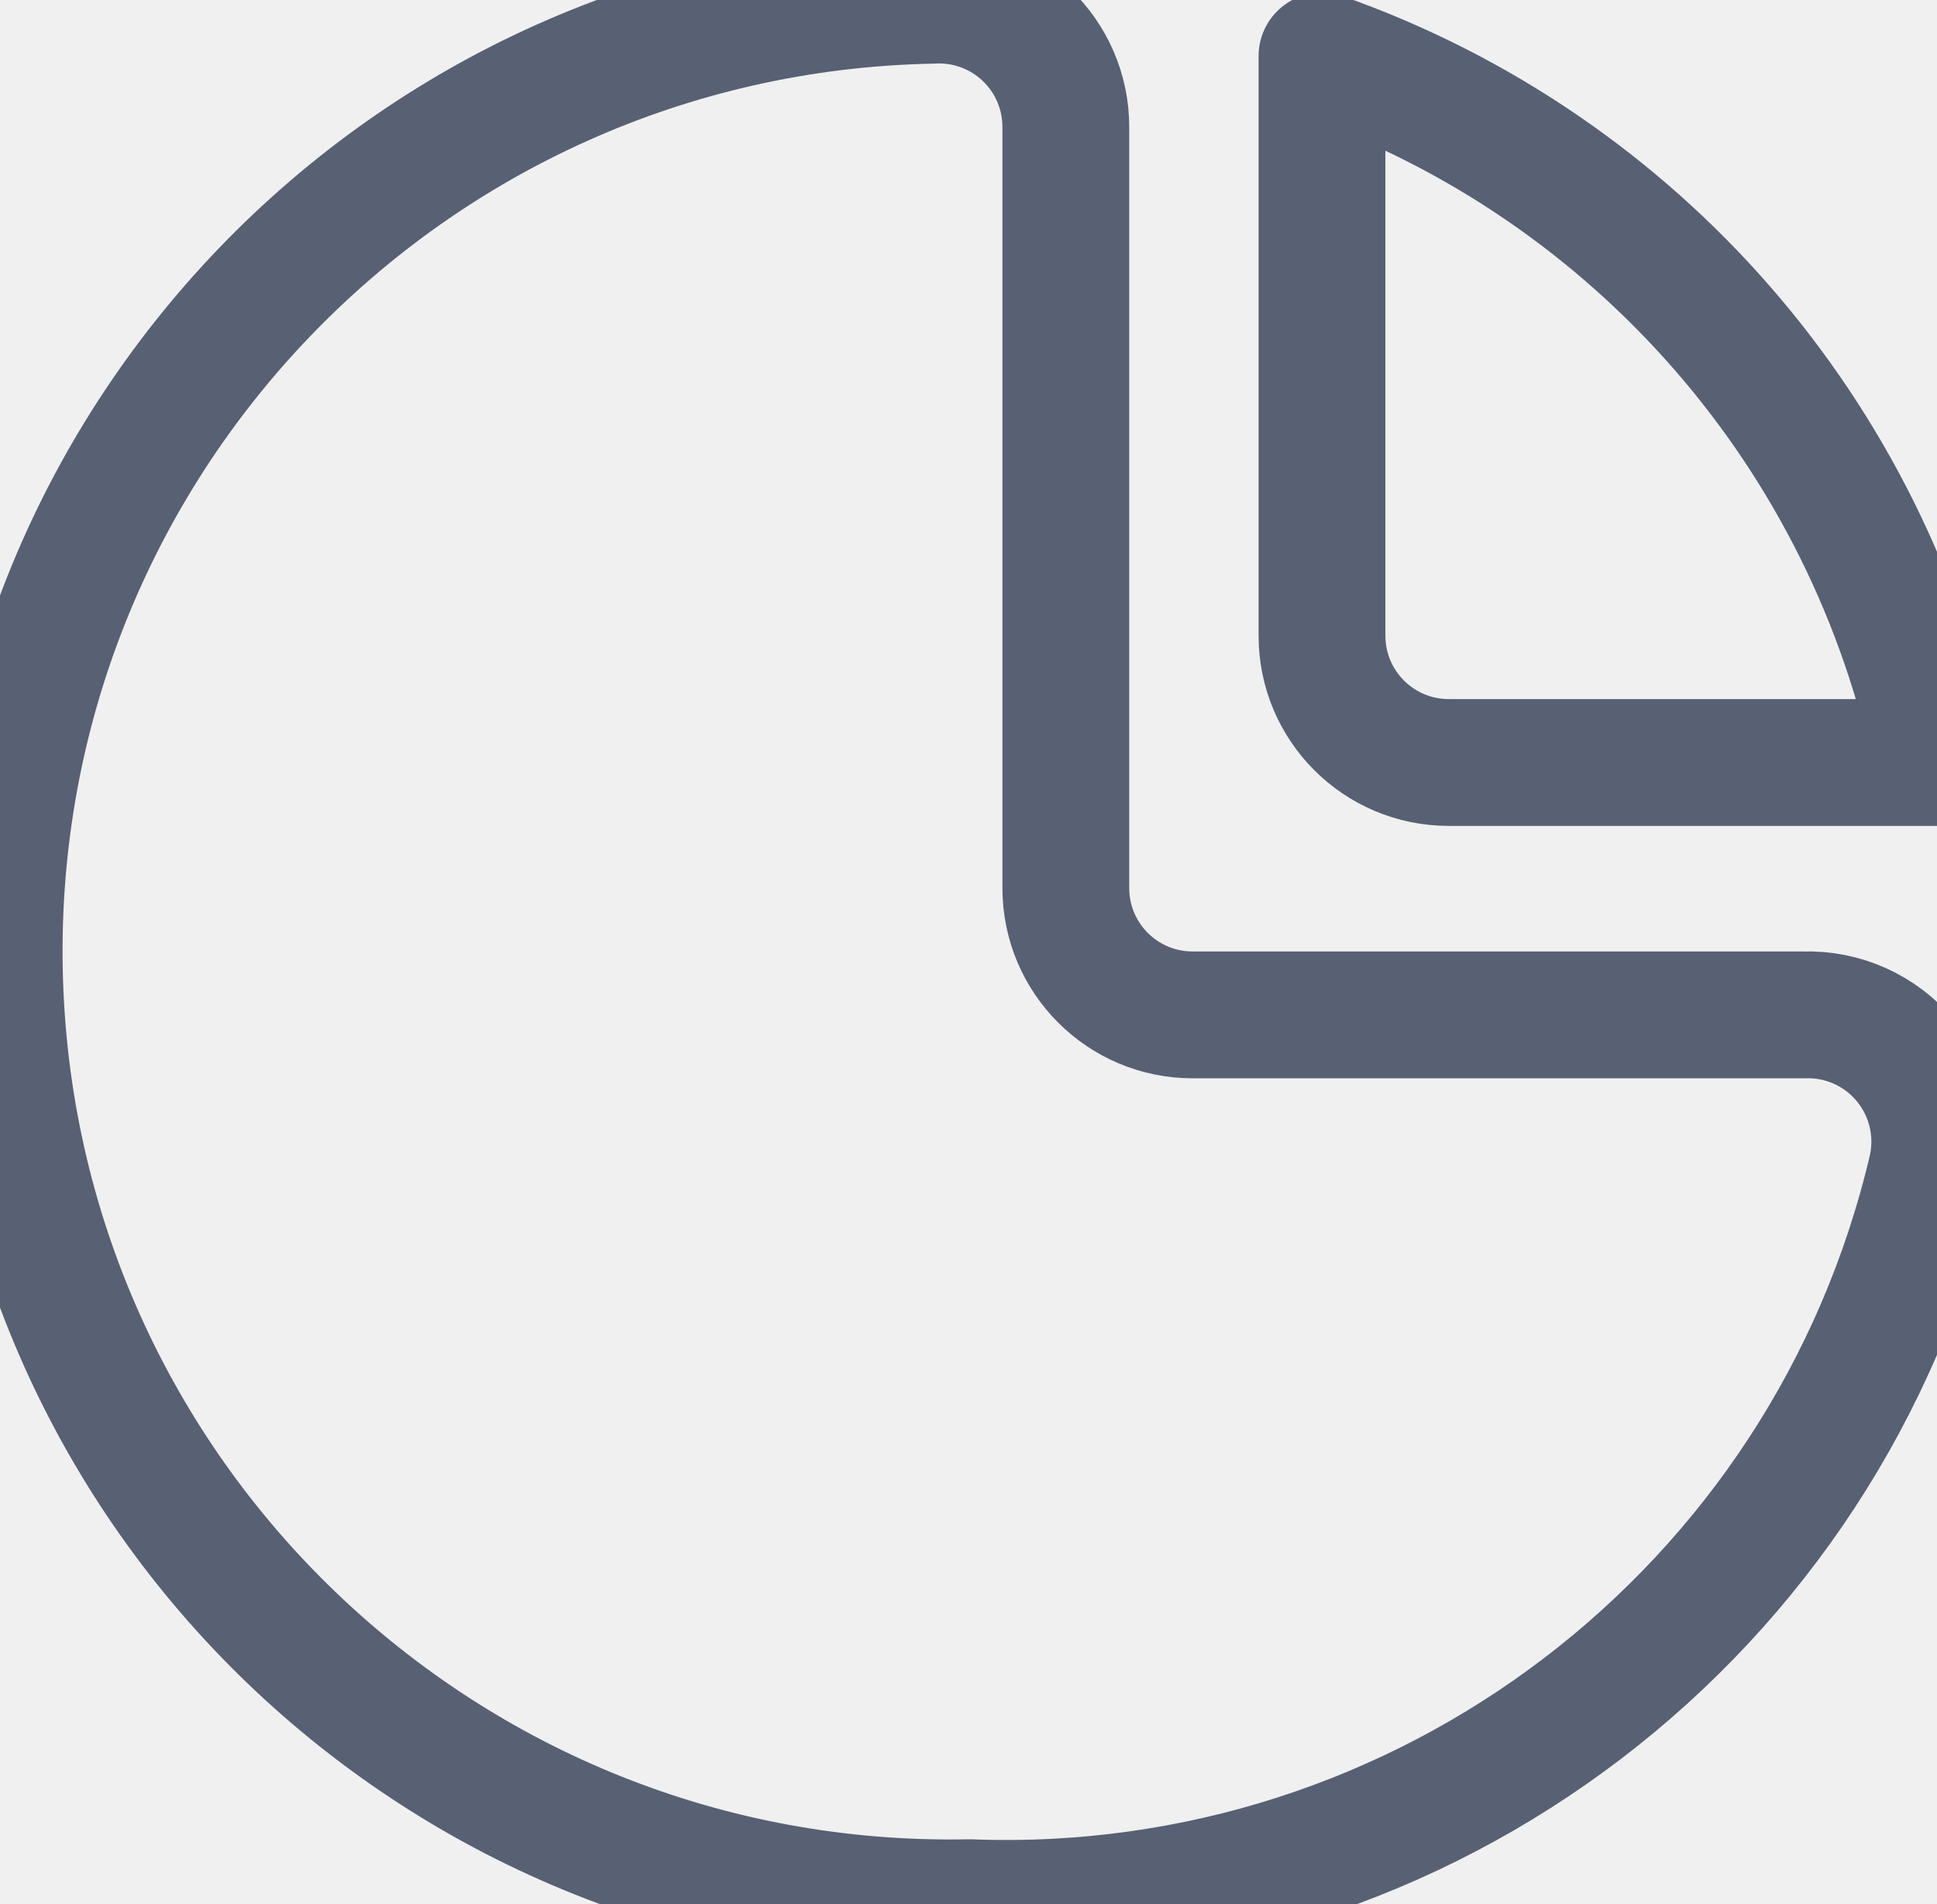
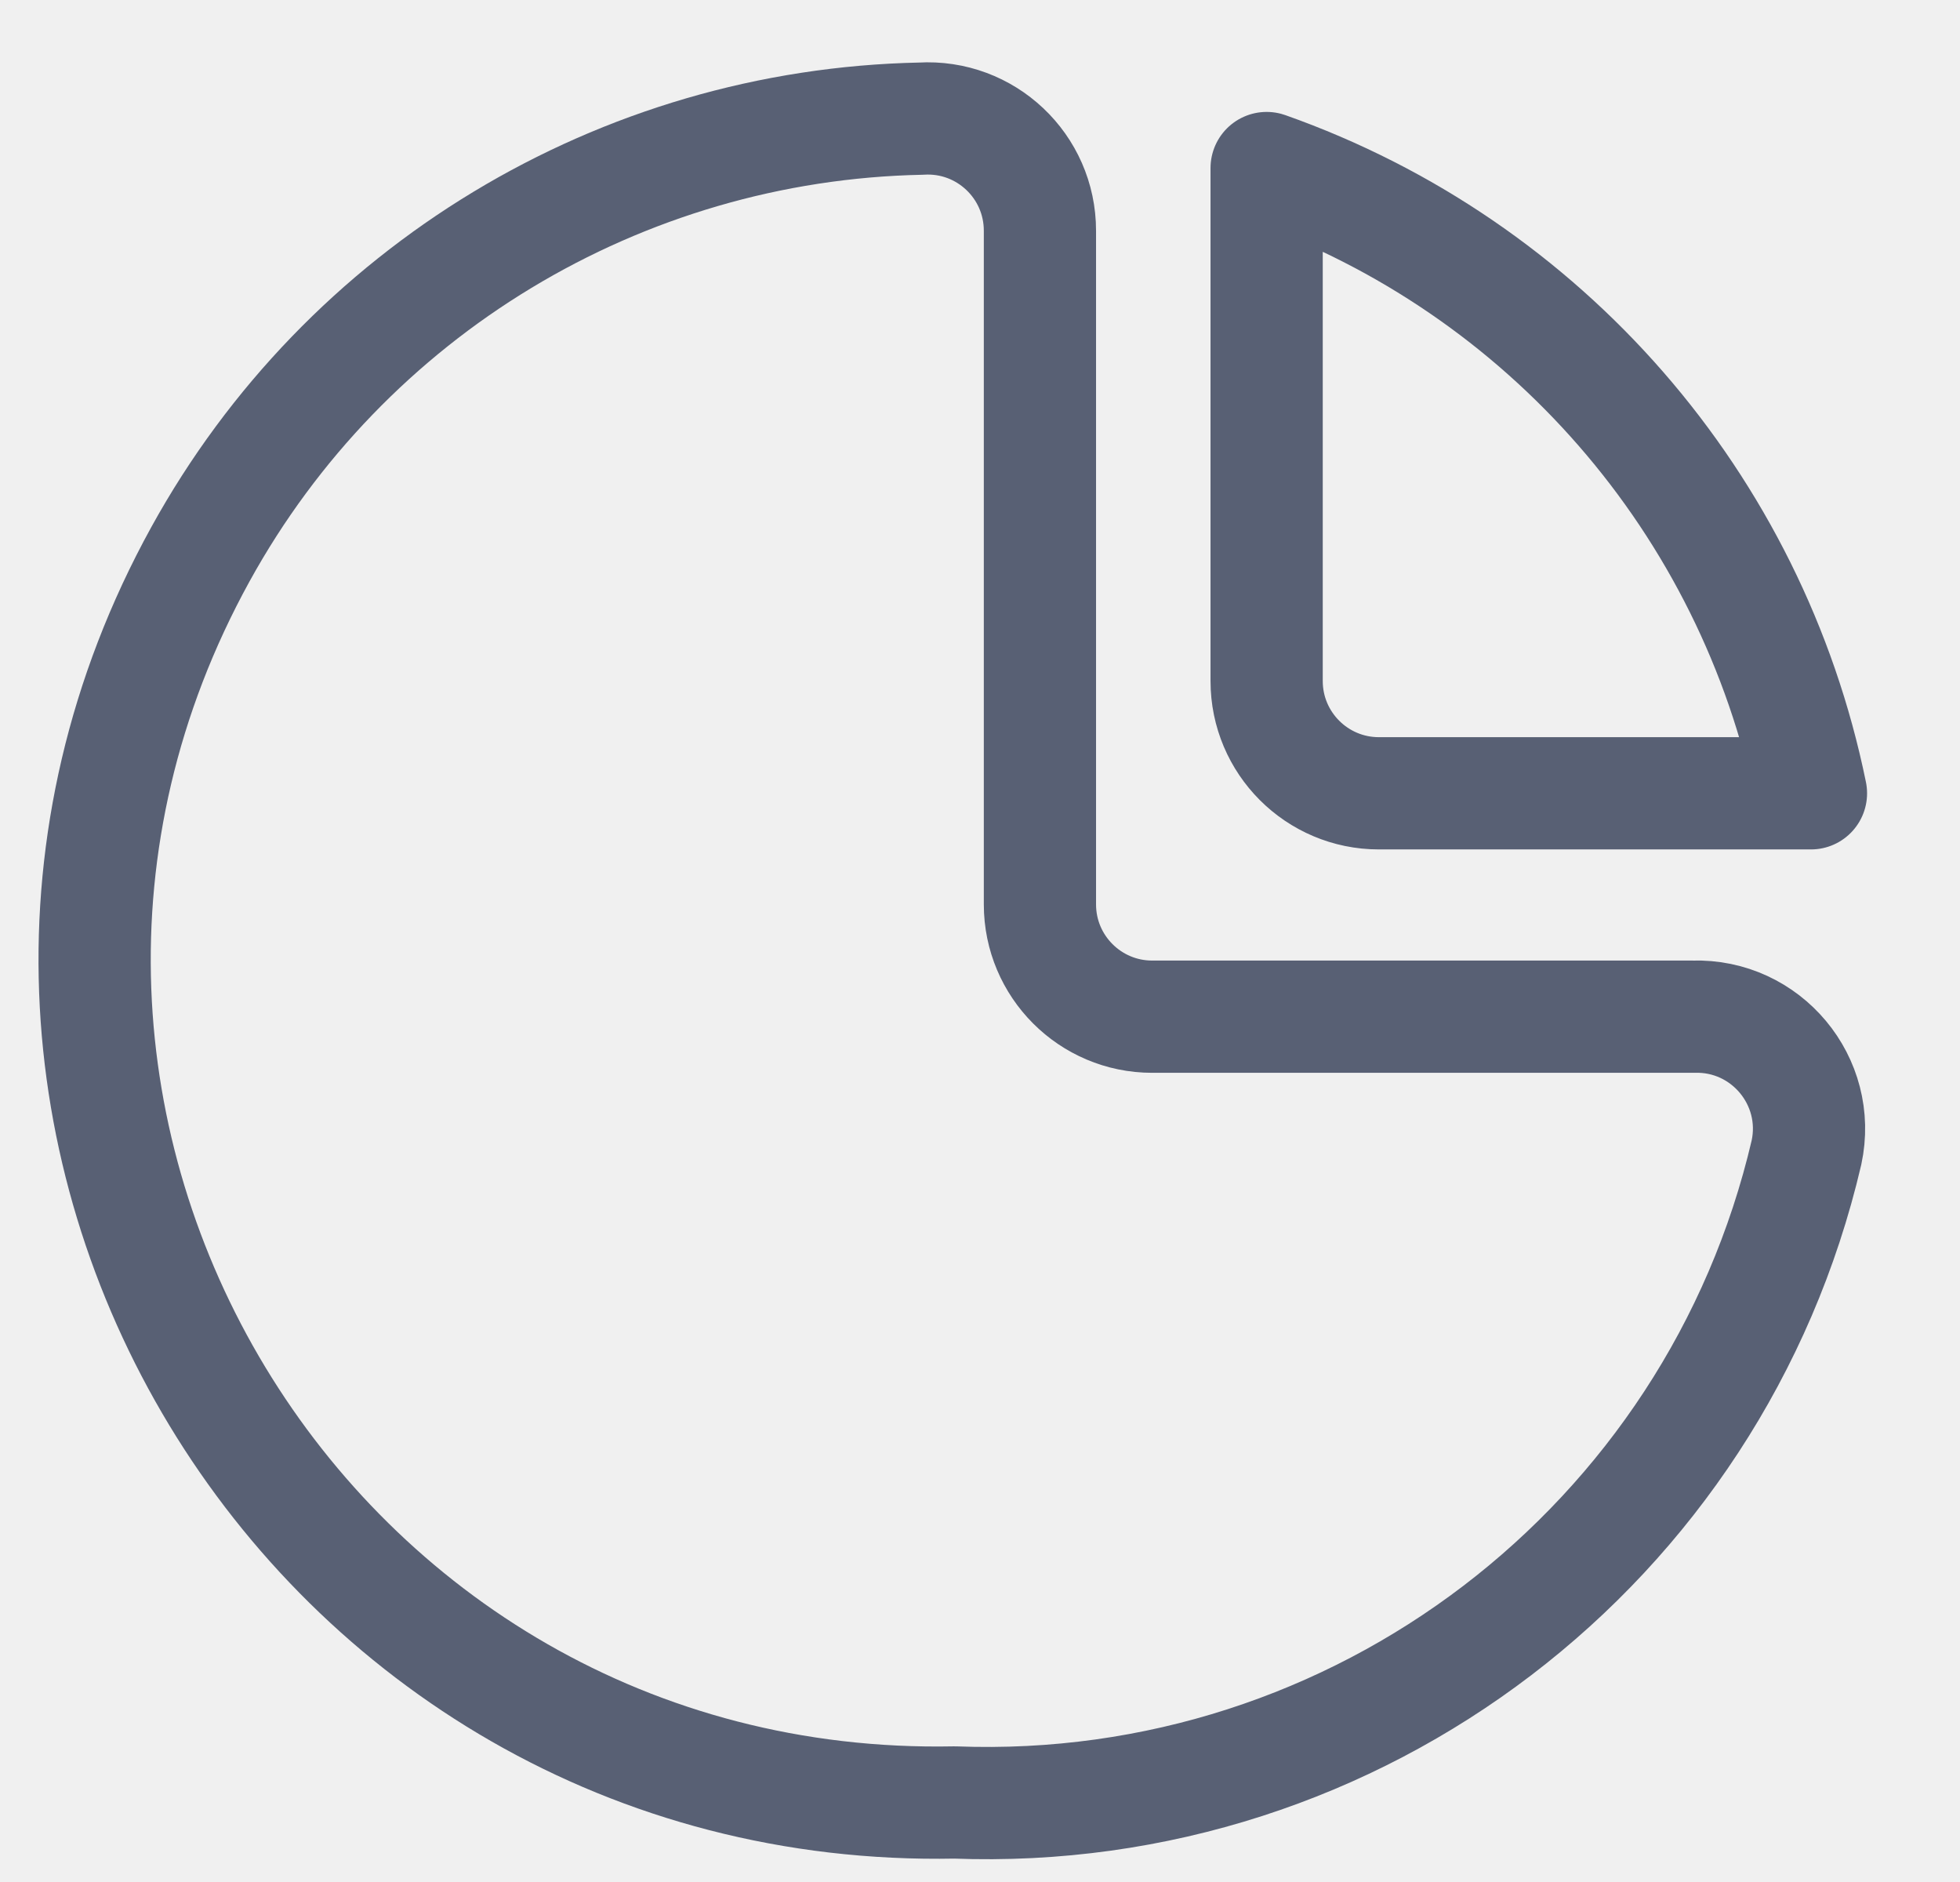
- <svg xmlns="http://www.w3.org/2000/svg" viewBox="32.075 272.488 15.275 15.007" width="15.275px" height="15.007px">
+ <svg xmlns="http://www.w3.org/2000/svg" viewBox="-52.786 267.433 17.464 16.765" width="17.464px" height="16.765px" style="enable-background:new 0 0 400 1000;">
  <defs>
-     <style>.cls-1,.cls-100,.cls-101,.cls-103,.cls-104,.cls-109,.cls-117,.cls-118,.cls-126,.cls-133,.cls-134,.cls-137,.cls-149,.cls-152,.cls-153,.cls-154,.cls-156,.cls-157,.cls-158,.cls-165,.cls-17,.cls-18,.cls-19,.cls-20,.cls-22,.cls-23,.cls-27,.cls-28,.cls-29,.cls-3,.cls-30,.cls-31,.cls-37,.cls-38,.cls-4,.cls-40,.cls-41,.cls-42,.cls-45,.cls-46,.cls-47,.cls-5,.cls-66,.cls-67,.cls-68,.cls-7,.cls-83,.cls-87,.cls-9,.cls-92,.cls-93,.cls-97,.cls-99{fill:none;}.cls-127,.cls-166,.cls-2,.cls-33,.cls-91{fill:#586074;}.cls-100,.cls-11,.cls-125,.cls-127,.cls-134,.cls-137,.cls-138,.cls-148,.cls-166,.cls-2,.cls-40,.cls-41,.cls-87,.cls-91{stroke:#586074;}.cls-10,.cls-100,.cls-101,.cls-103,.cls-104,.cls-107,.cls-109,.cls-11,.cls-12,.cls-126,.cls-13,.cls-132,.cls-148,.cls-157,.cls-158,.cls-16,.cls-166,.cls-171,.cls-19,.cls-2,.cls-20,.cls-27,.cls-28,.cls-29,.cls-37,.cls-38,.cls-4,.cls-41,.cls-43,.cls-44,.cls-45,.cls-66,.cls-67,.cls-68,.cls-7,.cls-81,.cls-84,.cls-85,.cls-87,.cls-92,.cls-93,.cls-94,.cls-95,.cls-96,.cls-99{stroke-miterlimit:10;}.cls-110,.cls-133,.cls-153,.cls-27,.cls-3,.cls-84{stroke:#fff;}.cls-103,.cls-104,.cls-105,.cls-107,.cls-108,.cls-110,.cls-117,.cls-118,.cls-119,.cls-120,.cls-121,.cls-122,.cls-123,.cls-124,.cls-125,.cls-127,.cls-128,.cls-129,.cls-133,.cls-135,.cls-136,.cls-137,.cls-138,.cls-149,.cls-150,.cls-152,.cls-153,.cls-154,.cls-155,.cls-156,.cls-158,.cls-159,.cls-17,.cls-18,.cls-19,.cls-20,.cls-22,.cls-24,.cls-25,.cls-27,.cls-29,.cls-3,.cls-31,.cls-37,.cls-39,.cls-40,.cls-41,.cls-42,.cls-46,.cls-5,.cls-64,.cls-66,.cls-68,.cls-7,.cls-83,.cls-85,.cls-88,.cls-89,.cls-90,.cls-91,.cls-92,.cls-93,.cls-96,.cls-97,.cls-99{stroke-linecap:round;}.cls-105,.cls-108,.cls-110,.cls-117,.cls-118,.cls-119,.cls-120,.cls-121,.cls-122,.cls-123,.cls-124,.cls-125,.cls-127,.cls-128,.cls-129,.cls-133,.cls-134,.cls-135,.cls-136,.cls-137,.cls-138,.cls-149,.cls-150,.cls-153,.cls-154,.cls-155,.cls-159,.cls-165,.cls-17,.cls-18,.cls-22,.cls-23,.cls-24,.cls-25,.cls-3,.cls-30,.cls-31,.cls-35,.cls-39,.cls-40,.cls-42,.cls-46,.cls-47,.cls-5,.cls-64,.cls-83,.cls-88,.cls-89,.cls-90,.cls-91,.cls-97{stroke-linejoin:round;}.cls-10,.cls-108,.cls-150,.cls-154,.cls-157,.cls-158,.cls-16,.cls-23,.cls-25,.cls-28,.cls-29,.cls-30,.cls-31,.cls-35,.cls-39,.cls-4,.cls-47,.cls-5,.cls-7,.cls-85{stroke:#586074;}.cls-24,.cls-6{fill:#7c869c;}.cls-108,.cls-150,.cls-16,.cls-163,.cls-25,.cls-8,.cls-85{fill:#586074;}.cls-148,.cls-21,.cls-86,.cls-9{opacity:0;}.cls-10,.cls-11,.cls-110,.cls-111,.cls-12,.cls-135,.cls-136,.cls-138,.cls-14,.cls-148,.cls-161,.cls-21,.cls-35,.cls-39,.cls-44,.cls-64,.cls-84,.cls-86,.cls-88,.cls-94{fill:#fff;}.cls-101,.cls-12,.cls-13,.cls-159,.cls-17,.cls-19,.cls-42,.cls-67,.cls-68,.cls-88,.cls-89{stroke:#31b491;}.cls-13,.cls-15,.cls-159,.cls-89{fill:#31b491;}.cls-100,.cls-103,.cls-104,.cls-105,.cls-159,.cls-17,.cls-18,.cls-28,.cls-29,.cls-30,.cls-31,.cls-67,.cls-68,.cls-93,.cls-95,.cls-96{stroke-width:2px;}.cls-18,.cls-45,.cls-46,.cls-81,.cls-92,.cls-93{stroke:#f07d42;}.cls-156,.cls-165,.cls-171,.cls-20,.cls-38,.cls-43,.cls-83,.cls-94{stroke:#ec4243;}.cls-107,.cls-132,.cls-22,.cls-90,.cls-99{stroke:#1f2229;}.cls-23{stroke-linecap:square;}.cls-24,.cls-64{stroke:#7c869c;}.cls-171,.cls-26,.cls-43{fill:#ec4243;}.cls-32,.cls-81{fill:#f07d42;}.cls-105,.cls-120,.cls-34{fill:#99a1b2;}.cls-36{clip-path:url(#clip-path);}.cls-104,.cls-37,.cls-44{stroke:#d3d7de;}.cls-48{fill:#ec1c24;}.cls-49{fill:#0057a7;}.cls-50{fill:#006838;}.cls-51{fill:#f48120;}.cls-52{fill:url(#linear-gradient);}.cls-53{fill:url(#linear-gradient-2);}.cls-54{fill:url(#linear-gradient-3);}.cls-55{fill:url(#linear-gradient-4);}.cls-56{fill:url(#linear-gradient-5);}.cls-57{fill:url(#linear-gradient-6);}.cls-58{fill:url(#linear-gradient-7);}.cls-59{fill:url(#linear-gradient-8);}.cls-60{fill:url(#linear-gradient-9);}.cls-61{fill:url(#linear-gradient-10);}.cls-62{fill:url(#linear-gradient-11);}.cls-63{fill:url(#linear-gradient-12);}.cls-65{clip-path:url(#clip-path-2);}.cls-103,.cls-105,.cls-117,.cls-120,.cls-66{stroke:#99a1b2;}.cls-69{fill:#e64a19;}.cls-70{fill:#5a2479;}.cls-71{fill:#8034ad;}.cls-72{fill:#f2f2f2;}.cls-73{fill:#f14336;}.cls-74{fill:#d32e2a;}.cls-75{fill:#ffd15c;}.cls-76{fill:#f8b64c;}.cls-77{fill:#40596b;}.cls-78{fill:#cdd6e0;}.cls-79{fill:#ff7058;}.cls-80{fill:#b8642f;}.cls-82{fill:#d3d7de;}.cls-111,.cls-86{fill-opacity:0;}.cls-107,.cls-132,.cls-90{fill:#1f2229;}.cls-132,.cls-90{opacity:0.6;}.cls-155,.cls-95,.cls-96{fill:#636c83;}.cls-135,.cls-136,.cls-155,.cls-95,.cls-96{stroke:#636c83;}.cls-97{stroke:#892320;}.cls-98{fill:#e9b449;}.cls-102{fill:#337eff;}.cls-106{clip-path:url(#clip-path-3);}.cls-107{opacity:0.4;}.cls-108,.cls-127{stroke-width:0.5px;}.cls-109{stroke:#000;}.cls-112{fill:#e2e4e9;}.cls-113,.cls-119,.cls-121{fill:#c5c9d3;}.cls-114,.cls-124,.cls-125{fill:#5a76f2;}.cls-115,.cls-122{fill:#899df5;}.cls-116,.cls-123{fill:#b8c4f9;}.cls-118,.cls-124{stroke:#5a76f2;}.cls-119{stroke:#bdbdbd;}.cls-121{stroke:#c5c9d3;}.cls-122{stroke:#899df5;}.cls-123{stroke:#b8c4f9;}.cls-126{stroke:#757575;}.cls-128{fill:#2b4eee;stroke:#2b4eee;}.cls-129{fill:#133bec;stroke:#133bec;}.cls-130{fill:#6442f0;}.cls-131{fill:#295394;}.cls-133{stroke-width:4px;}.cls-136,.cls-137,.cls-149,.cls-150,.cls-152,.cls-153,.cls-154,.cls-155,.cls-156,.cls-157,.cls-158{stroke-width:1.5px;}.cls-139{fill:url(#linear-gradient-13);}.cls-140{fill:url(#linear-gradient-14);}.cls-141{fill:url(#linear-gradient-15);}.cls-142{fill:url(#linear-gradient-16);}.cls-143{fill:url(#linear-gradient-17);}.cls-144{fill:url(#linear-gradient-18);}.cls-145{fill:url(#linear-gradient-19);}.cls-146{fill:#2680eb;}.cls-147{fill:red;}.cls-148,.cls-166,.cls-171{stroke-width:0;}.cls-149,.cls-152{stroke:#424857;}.cls-151{fill:#424857;}.cls-160{fill:url(#linear-gradient-20);}.cls-161,.cls-163{fill-rule:evenodd;}.cls-162{fill:#0077b5;}.cls-164{fill:url(#linear-gradient-21);}.cls-167{fill:#1ab6ff;}.cls-168{fill:#207245;}.cls-169{fill:#cb4424;}.cls-170{fill:#c50606;}</style>
+     <style>.cls-1,.cls-100,.cls-101,.cls-103,.cls-104,.cls-109,.cls-117,.cls-118,.cls-126,.cls-133,.cls-134,.cls-137,.cls-149,.cls-152,.cls-153,.cls-154,.cls-156,.cls-157,.cls-158,.cls-165,.cls-17,.cls-18,.cls-19,.cls-20,.cls-22,.cls-23,.cls-27,.cls-28,.cls-29,.cls-3,.cls-30,.cls-31,.cls-37,.cls-38,.cls-4,.cls-40,.cls-41,.cls-42,.cls-45,.cls-46,.cls-47,.cls-5,.cls-66,.cls-67,.cls-68,.cls-7,.cls-83,.cls-87,.cls-9,.cls-92,.cls-93,.cls-97,.cls-99{fill:none;}.cls-127,.cls-166,.cls-2,.cls-33,.cls-91{fill:#4262f0;}.cls-100,.cls-11,.cls-125,.cls-127,.cls-134,.cls-137,.cls-138,.cls-148,.cls-166,.cls-2,.cls-40,.cls-41,.cls-87,.cls-91{stroke:#4262f0;}.cls-10,.cls-100,.cls-101,.cls-103,.cls-104,.cls-107,.cls-109,.cls-11,.cls-12,.cls-126,.cls-13,.cls-132,.cls-148,.cls-157,.cls-158,.cls-16,.cls-166,.cls-171,.cls-19,.cls-2,.cls-20,.cls-27,.cls-28,.cls-29,.cls-37,.cls-38,.cls-4,.cls-41,.cls-43,.cls-44,.cls-45,.cls-66,.cls-67,.cls-68,.cls-7,.cls-81,.cls-84,.cls-85,.cls-87,.cls-92,.cls-93,.cls-94,.cls-95,.cls-96,.cls-99{stroke-miterlimit:10;}.cls-110,.cls-133,.cls-153,.cls-27,.cls-3,.cls-84{stroke:#fff;}.cls-103,.cls-104,.cls-105,.cls-107,.cls-108,.cls-110,.cls-117,.cls-118,.cls-119,.cls-120,.cls-121,.cls-122,.cls-123,.cls-124,.cls-125,.cls-127,.cls-128,.cls-129,.cls-133,.cls-135,.cls-136,.cls-137,.cls-138,.cls-149,.cls-150,.cls-152,.cls-153,.cls-154,.cls-155,.cls-156,.cls-158,.cls-159,.cls-17,.cls-18,.cls-19,.cls-20,.cls-22,.cls-24,.cls-25,.cls-27,.cls-29,.cls-3,.cls-31,.cls-37,.cls-39,.cls-40,.cls-41,.cls-42,.cls-46,.cls-5,.cls-64,.cls-66,.cls-68,.cls-7,.cls-83,.cls-85,.cls-88,.cls-89,.cls-90,.cls-91,.cls-92,.cls-93,.cls-96,.cls-97,.cls-99{stroke-linecap:round;}.cls-105,.cls-108,.cls-110,.cls-117,.cls-118,.cls-119,.cls-120,.cls-121,.cls-122,.cls-123,.cls-124,.cls-125,.cls-127,.cls-128,.cls-129,.cls-133,.cls-134,.cls-135,.cls-136,.cls-137,.cls-138,.cls-149,.cls-150,.cls-153,.cls-154,.cls-155,.cls-159,.cls-165,.cls-17,.cls-18,.cls-22,.cls-23,.cls-24,.cls-25,.cls-3,.cls-30,.cls-31,.cls-35,.cls-39,.cls-40,.cls-42,.cls-46,.cls-47,.cls-5,.cls-64,.cls-83,.cls-88,.cls-89,.cls-90,.cls-91,.cls-97{stroke-linejoin:round;}.cls-10,.cls-108,.cls-150,.cls-154,.cls-157,.cls-158,.cls-16,.cls-23,.cls-25,.cls-28,.cls-29,.cls-30,.cls-31,.cls-35,.cls-39,.cls-4,.cls-47,.cls-5,.cls-7,.cls-85{stroke:#586074;}.cls-24,.cls-6{fill:#7c869c;}.cls-108,.cls-150,.cls-16,.cls-163,.cls-25,.cls-8,.cls-85{fill:#586074;}.cls-148,.cls-21,.cls-86,.cls-9{opacity:0;}.cls-10,.cls-11,.cls-110,.cls-111,.cls-12,.cls-135,.cls-136,.cls-138,.cls-14,.cls-148,.cls-161,.cls-21,.cls-35,.cls-39,.cls-44,.cls-64,.cls-84,.cls-86,.cls-88,.cls-94{fill:#fff;}.cls-101,.cls-12,.cls-13,.cls-159,.cls-17,.cls-19,.cls-42,.cls-67,.cls-68,.cls-88,.cls-89{stroke:#31b491;}.cls-13,.cls-15,.cls-159,.cls-89{fill:#31b491;}.cls-100,.cls-103,.cls-104,.cls-105,.cls-159,.cls-17,.cls-18,.cls-28,.cls-29,.cls-30,.cls-31,.cls-67,.cls-68,.cls-93,.cls-95,.cls-96{stroke-width:2px;}.cls-18,.cls-45,.cls-46,.cls-81,.cls-92,.cls-93{stroke:#f07d42;}.cls-156,.cls-165,.cls-171,.cls-20,.cls-38,.cls-43,.cls-83,.cls-94{stroke:#ec4243;}.cls-107,.cls-132,.cls-22,.cls-90,.cls-99{stroke:#1f2229;}.cls-23{stroke-linecap:square;}.cls-24,.cls-64{stroke:#7c869c;}.cls-171,.cls-26,.cls-43{fill:#ec4243;}.cls-32,.cls-81{fill:#f07d42;}.cls-105,.cls-120,.cls-34{fill:#99a1b2;}.cls-36{clip-path:url(#clip-path);}.cls-104,.cls-37,.cls-44{stroke:#d3d7de;}.cls-48{fill:#ec1c24;}.cls-49{fill:#0057a7;}.cls-50{fill:#006838;}.cls-51{fill:#f48120;}.cls-52{fill:url(#linear-gradient);}.cls-53{fill:url(#linear-gradient-2);}.cls-54{fill:url(#linear-gradient-3);}.cls-55{fill:url(#linear-gradient-4);}.cls-56{fill:url(#linear-gradient-5);}.cls-57{fill:url(#linear-gradient-6);}.cls-58{fill:url(#linear-gradient-7);}.cls-59{fill:url(#linear-gradient-8);}.cls-60{fill:url(#linear-gradient-9);}.cls-61{fill:url(#linear-gradient-10);}.cls-62{fill:url(#linear-gradient-11);}.cls-63{fill:url(#linear-gradient-12);}.cls-65{clip-path:url(#clip-path-2);}.cls-103,.cls-105,.cls-117,.cls-120,.cls-66{stroke:#99a1b2;}.cls-69{fill:#e64a19;}.cls-70{fill:#5a2479;}.cls-71{fill:#8034ad;}.cls-72{fill:#f2f2f2;}.cls-73{fill:#f14336;}.cls-74{fill:#d32e2a;}.cls-75{fill:#ffd15c;}.cls-76{fill:#f8b64c;}.cls-77{fill:#40596b;}.cls-78{fill:#cdd6e0;}.cls-79{fill:#ff7058;}.cls-80{fill:#b8642f;}.cls-82{fill:#d3d7de;}.cls-111,.cls-86{fill-opacity:0;}.cls-107,.cls-132,.cls-90{fill:#1f2229;}.cls-132,.cls-90{opacity:0.6;}.cls-155,.cls-95,.cls-96{fill:#636c83;}.cls-135,.cls-136,.cls-155,.cls-95,.cls-96{stroke:#636c83;}.cls-97{stroke:#892320;}.cls-98{fill:#e9b449;}.cls-102{fill:#337eff;}.cls-106{clip-path:url(#clip-path-3);}.cls-107{opacity:0.4;}.cls-108,.cls-127{stroke-width:0.5px;}.cls-109{stroke:#000;}.cls-112{fill:#e2e4e9;}.cls-113,.cls-119,.cls-121{fill:#c5c9d3;}.cls-114,.cls-124,.cls-125{fill:#5a76f2;}.cls-115,.cls-122{fill:#899df5;}.cls-116,.cls-123{fill:#b8c4f9;}.cls-118,.cls-124{stroke:#5a76f2;}.cls-119{stroke:#bdbdbd;}.cls-121{stroke:#c5c9d3;}.cls-122{stroke:#899df5;}.cls-123{stroke:#b8c4f9;}.cls-126{stroke:#757575;}.cls-128{fill:#2b4eee;stroke:#2b4eee;}.cls-129{fill:#133bec;stroke:#133bec;}.cls-130{fill:#6442f0;}.cls-131{fill:#295394;}.cls-133{stroke-width:4px;}.cls-136,.cls-137,.cls-149,.cls-150,.cls-152,.cls-153,.cls-154,.cls-155,.cls-156,.cls-157,.cls-158{stroke-width:1.5px;}.cls-139{fill:url(#linear-gradient-13);}.cls-140{fill:url(#linear-gradient-14);}.cls-141{fill:url(#linear-gradient-15);}.cls-142{fill:url(#linear-gradient-16);}.cls-143{fill:url(#linear-gradient-17);}.cls-144{fill:url(#linear-gradient-18);}.cls-145{fill:url(#linear-gradient-19);}.cls-146{fill:#2680eb;}.cls-147{fill:red;}.cls-148,.cls-166,.cls-171{stroke-width:0;}.cls-149,.cls-152{stroke:#424857;}.cls-151{fill:#424857;}.cls-160{fill:url(#linear-gradient-20);}.cls-161,.cls-163{fill-rule:evenodd;}.cls-162{fill:#0077b5;}.cls-164{fill:url(#linear-gradient-21);}.cls-167{fill:#1ab6ff;}.cls-168{fill:#207245;}.cls-169{fill:#cb4424;}.cls-170{fill:#c50606;}</style>
  </defs>
-   <path id="Ellipse_2241-3" data-name="Ellipse 2241" class="cls-5" d="M42.5,277.5v-4.57a7.5,7.5,0,0,1,4.85,5.57H43.5A1,1,0,0,1,42.5,277.5Z" />
-   <path id="Ellipse_2241-4" data-name="Ellipse 2241" class="cls-5" d="M47.31,281.7a7.5,7.5,0,0,1-7.59,5.79,7.5,7.5,0,0,1-.3-15,1,1,0,0,1,1.06,1l0,6a1,1,0,0,0,1,1h4.82A1,1,0,0,1,47.31,281.7Z" />
+   <path id="Ellipse_2241-3" data-name="Ellipse 2241" class="cls-5" d="M -41.5 273.5 L -41.5 268.93 C -39.018 269.807 -37.177 271.921 -36.65 274.5 L -40.5 274.5 C -41.052 274.5 -41.5 274.052 -41.5 273.5 Z" />
+   <path id="Ellipse_2241-4" data-name="Ellipse 2241" class="cls-5" d="M -36.69 277.7 C -37.507 281.199 -40.69 283.627 -44.28 283.49 C -50.054 283.605 -53.787 277.428 -51 272.37 C -49.707 270.023 -47.259 268.544 -44.58 268.49 C -44.004 268.455 -43.519 268.913 -43.52 269.49 L -43.52 275.49 C -43.52 276.042 -43.072 276.49 -42.52 276.49 L -37.7 276.49 C -37.05 276.469 -36.553 277.064 -36.69 277.7 Z" />
+   <rect class="cls-1" y="268" width="16" height="16" x="-52" />
</svg>
